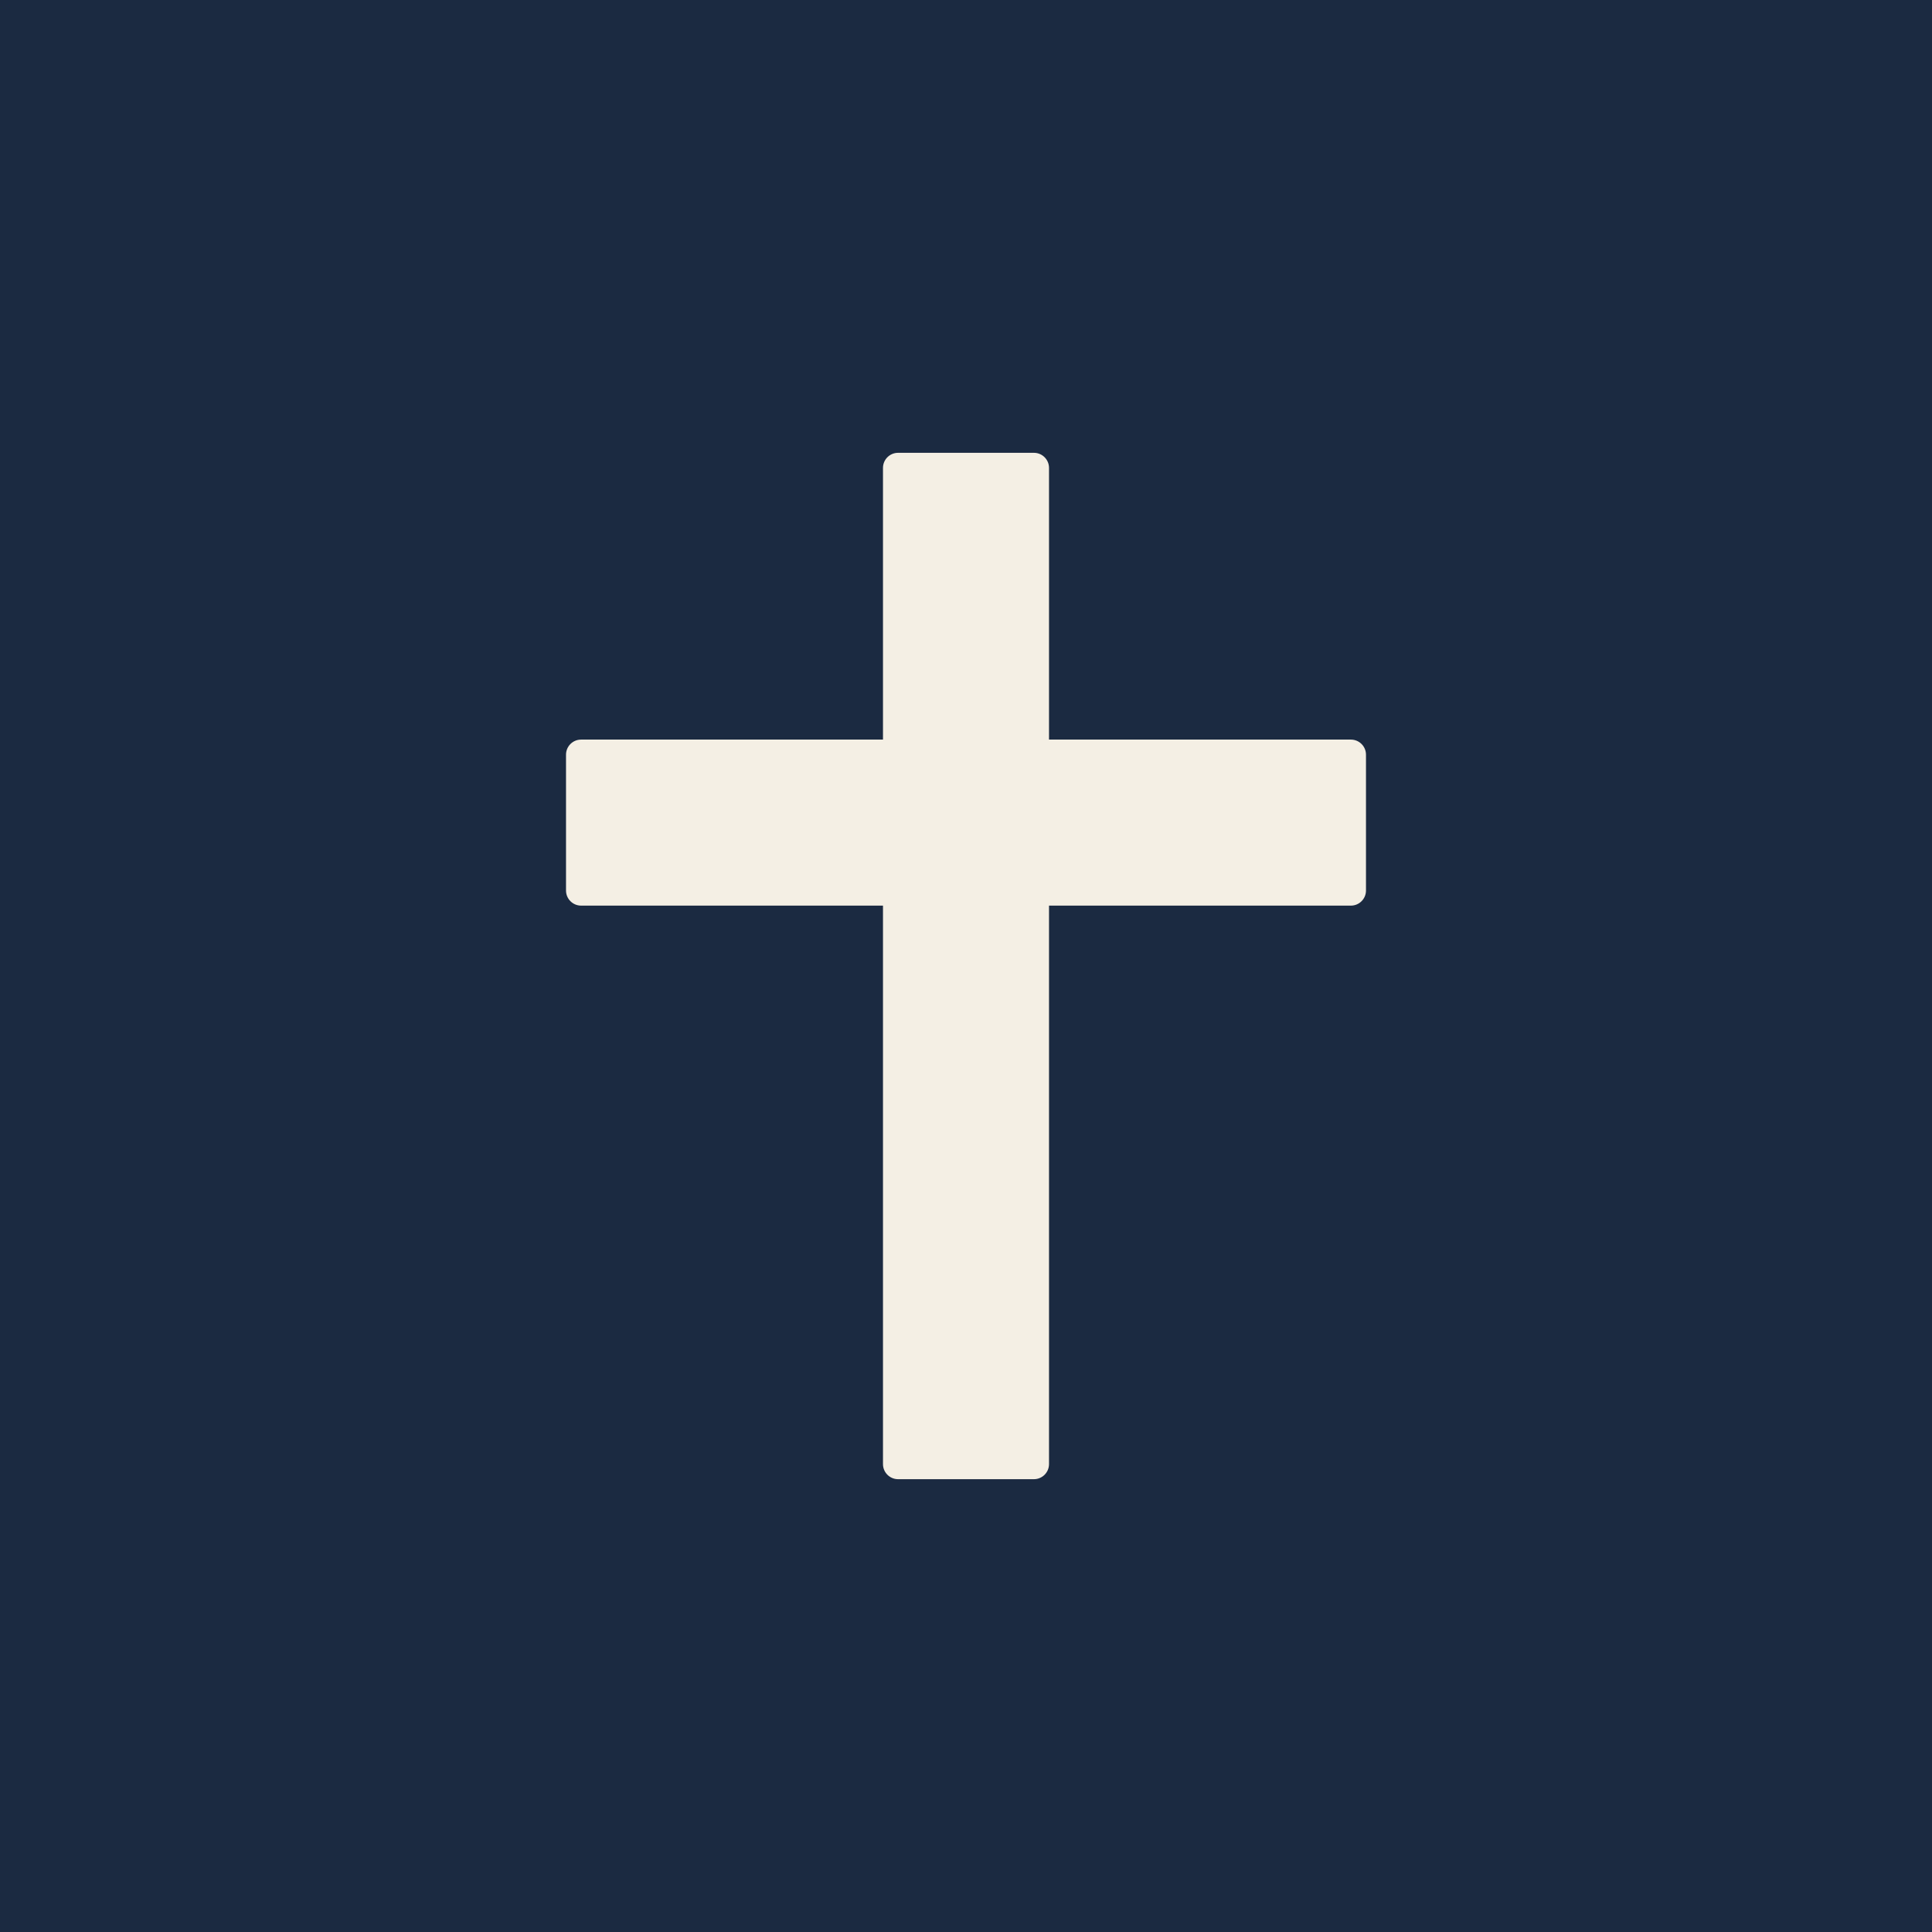
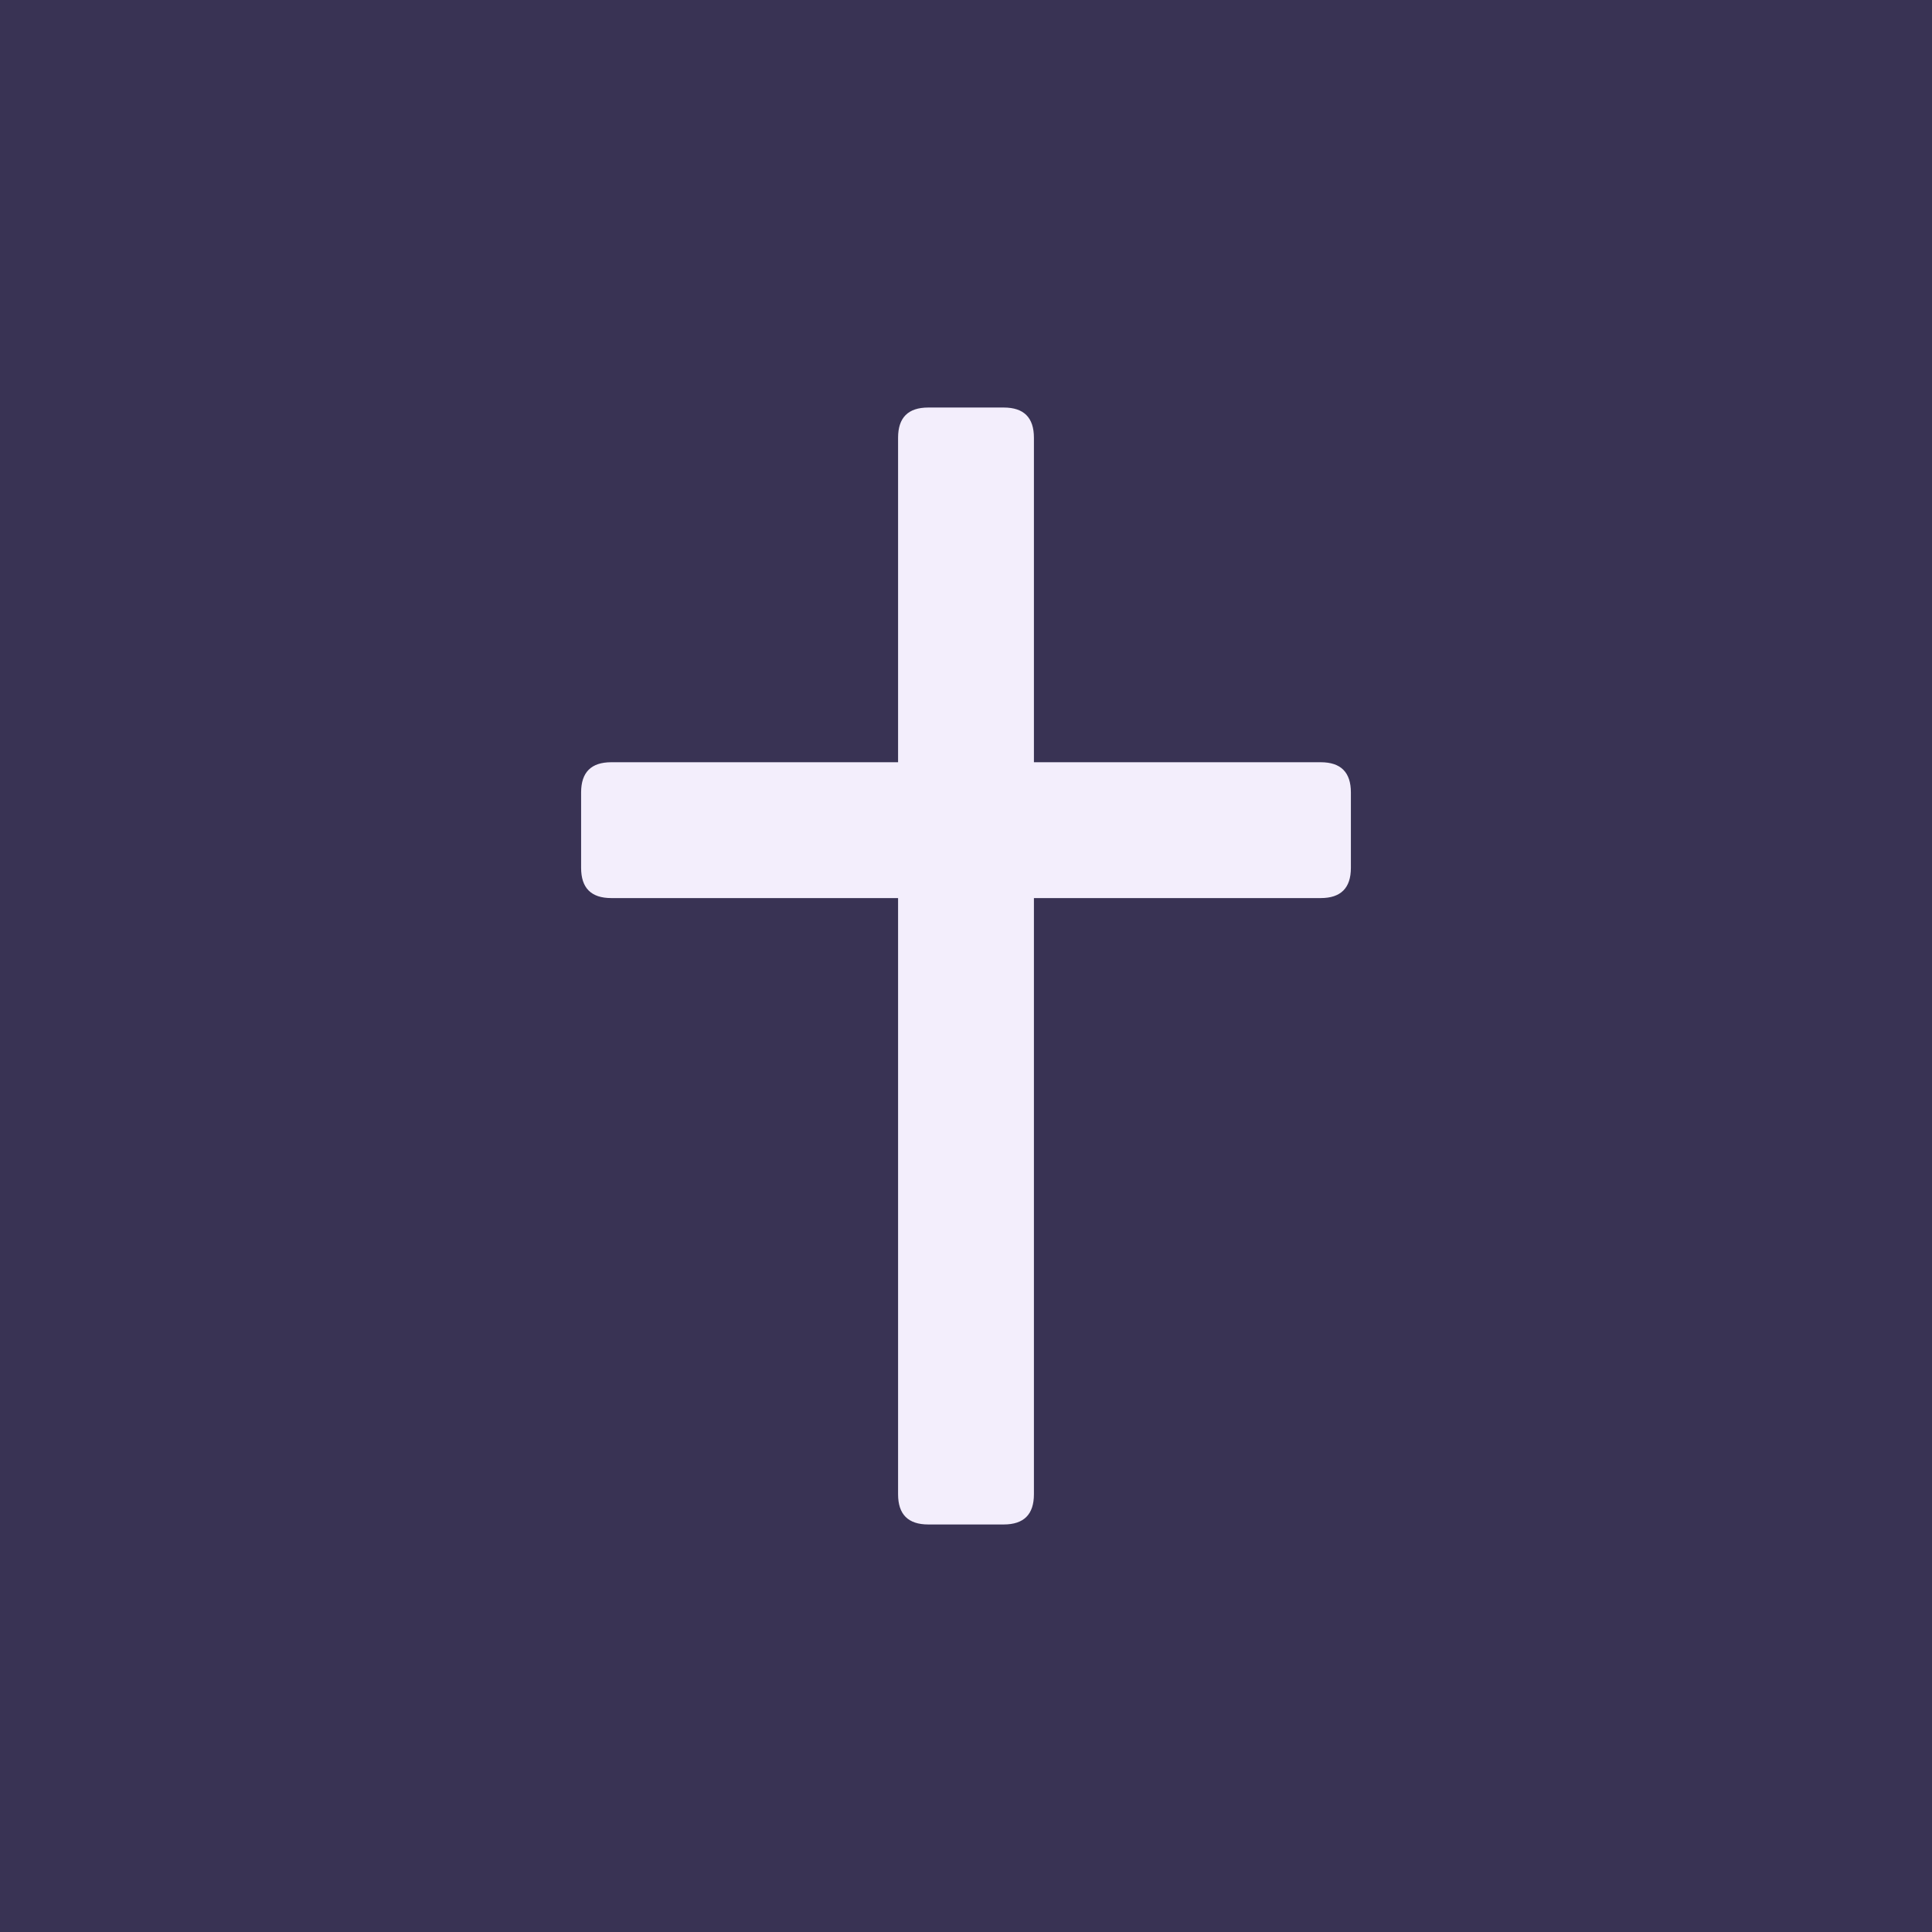
<svg xmlns="http://www.w3.org/2000/svg" viewBox="0 0 512 512">
-   <rect width="512" height="512" fill="#1B2A41" />
-   <rect x="234" y="120" width="44" height="272" rx="4" fill="#F4EFE4" />
-   <rect x="150" y="196" width="212" height="44" rx="4" fill="#F4EFE4" />
+   <rect width="512" height="512" fill="#393354" />
+   <path d="M238 116Q238 108 246 108H266Q274 108 274 116V202H350Q358 202 358 210V230Q358 238 350 238H274V396Q274 404 266 404H246Q238 404 238 396V238H162Q154 238 154 230V210Q154 202 162 202H238Z" fill="#f3eefc" />
</svg>
